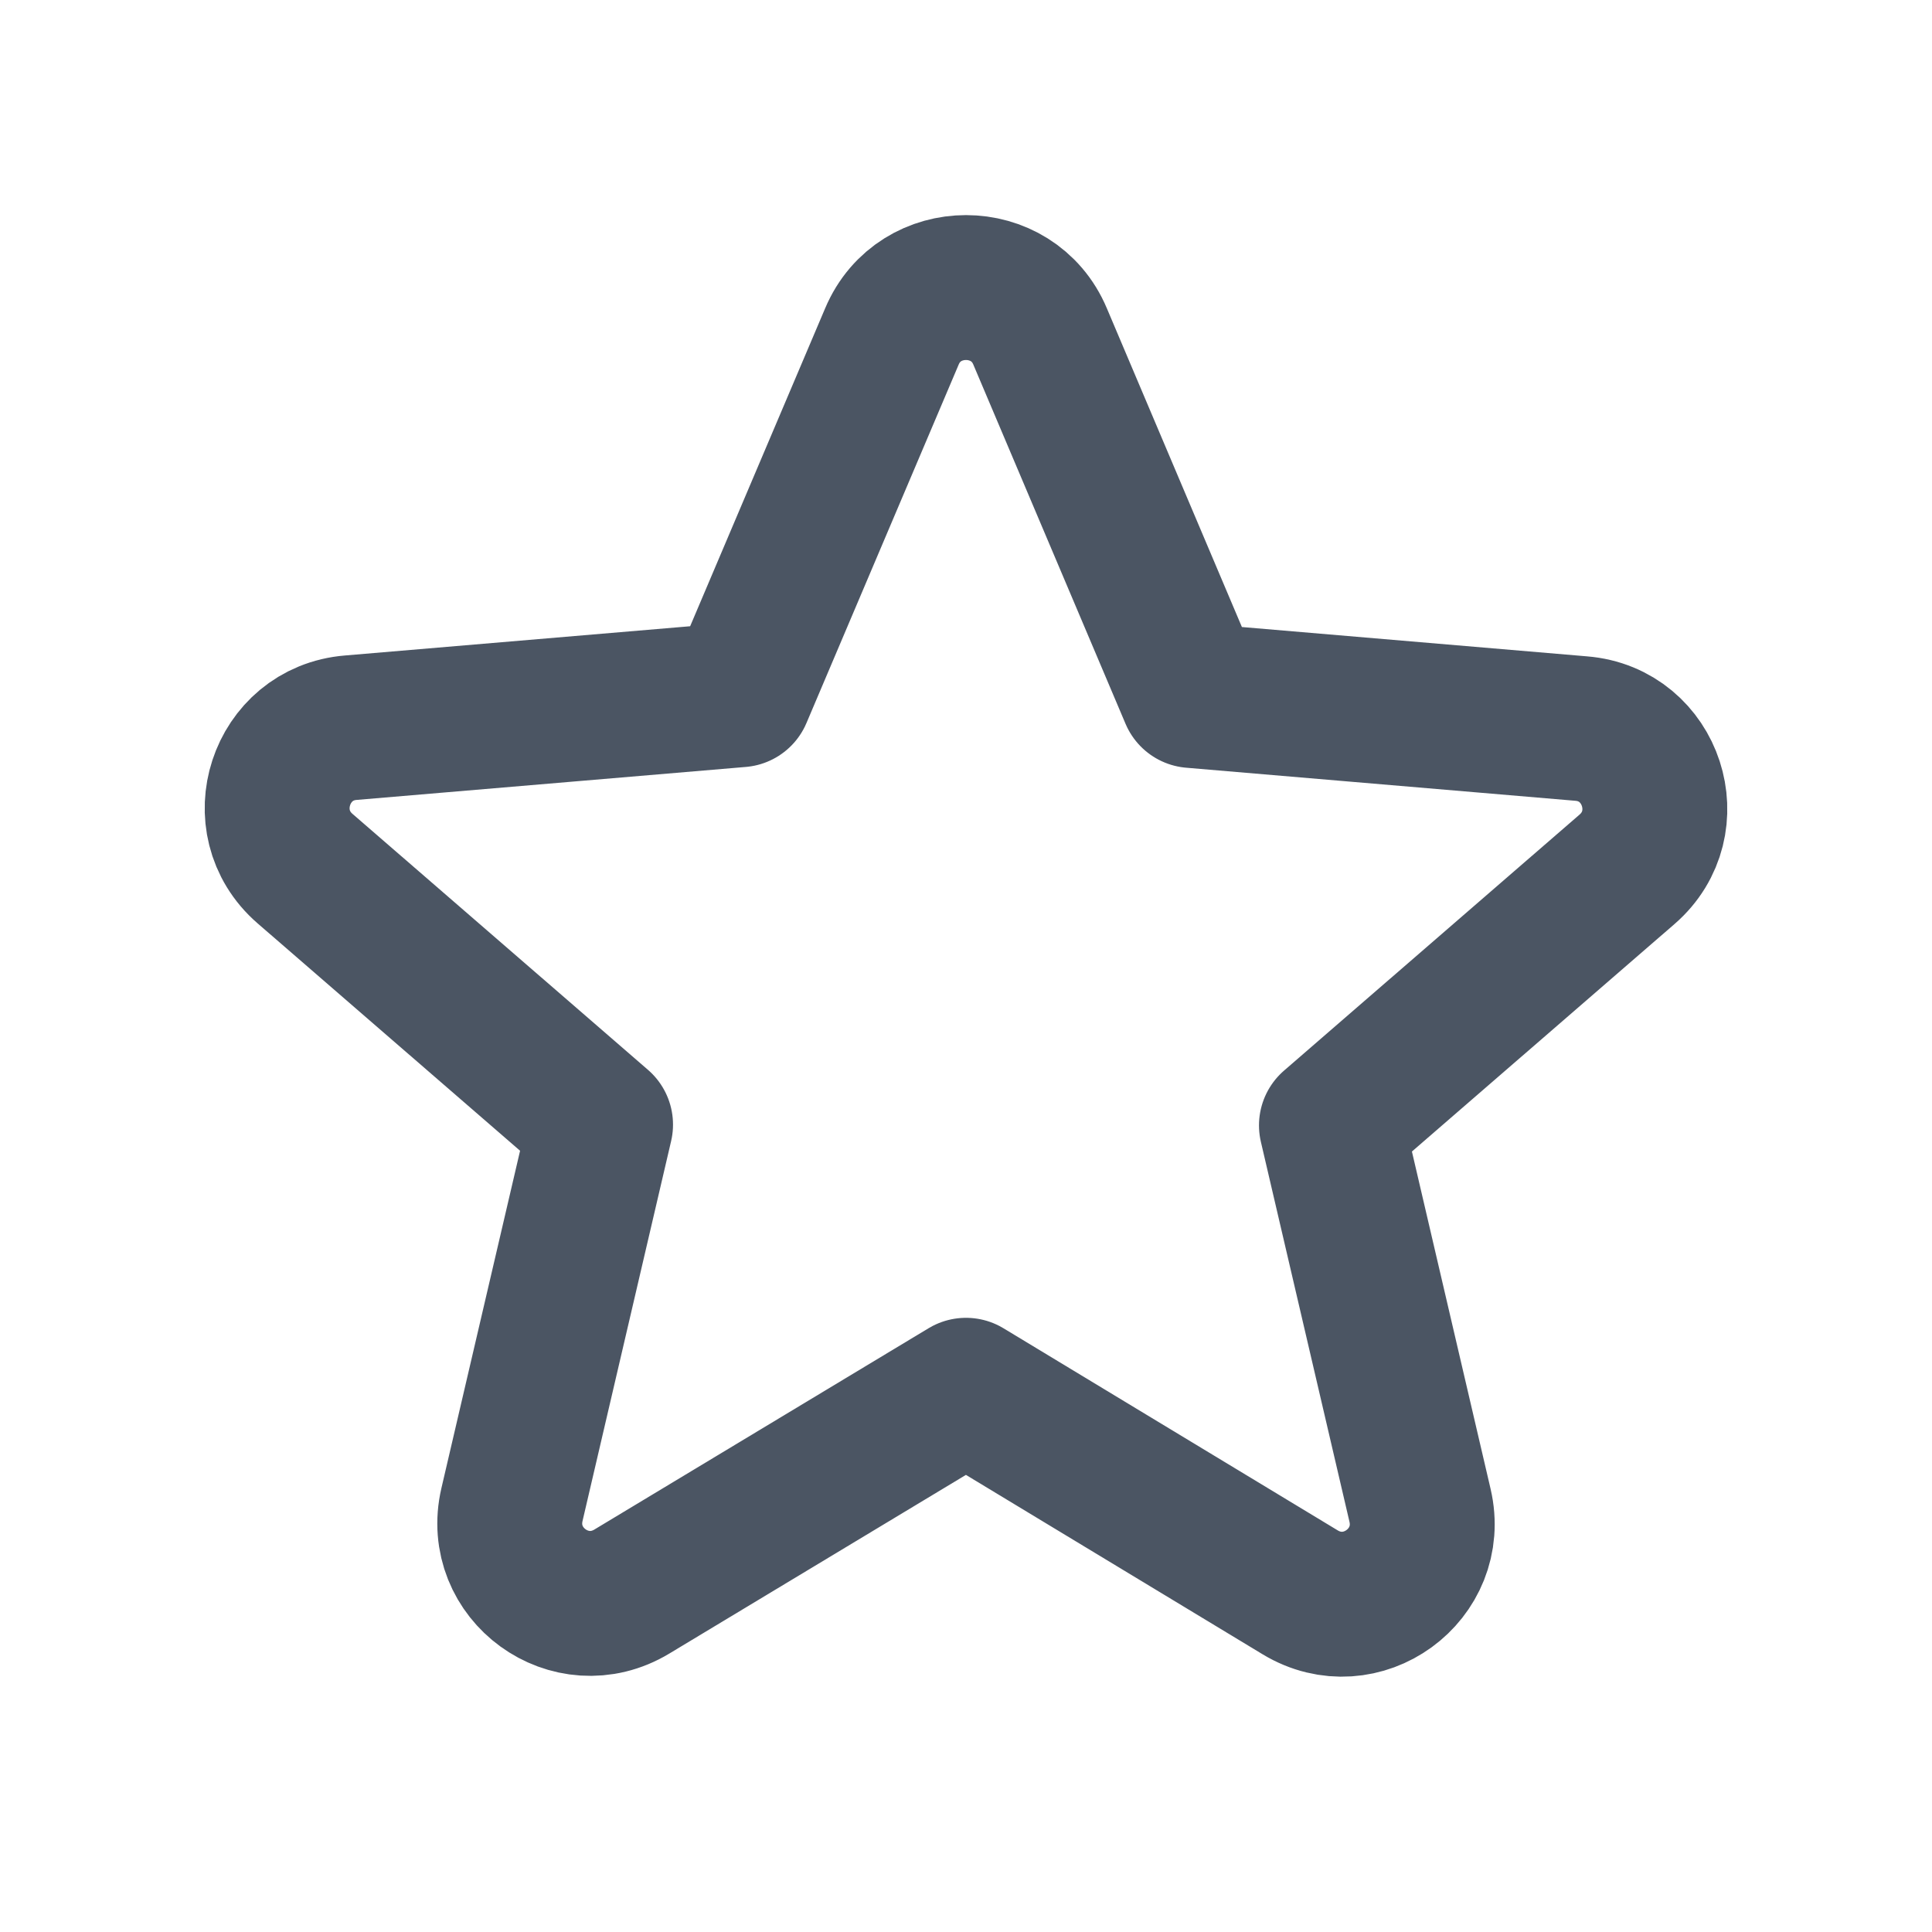
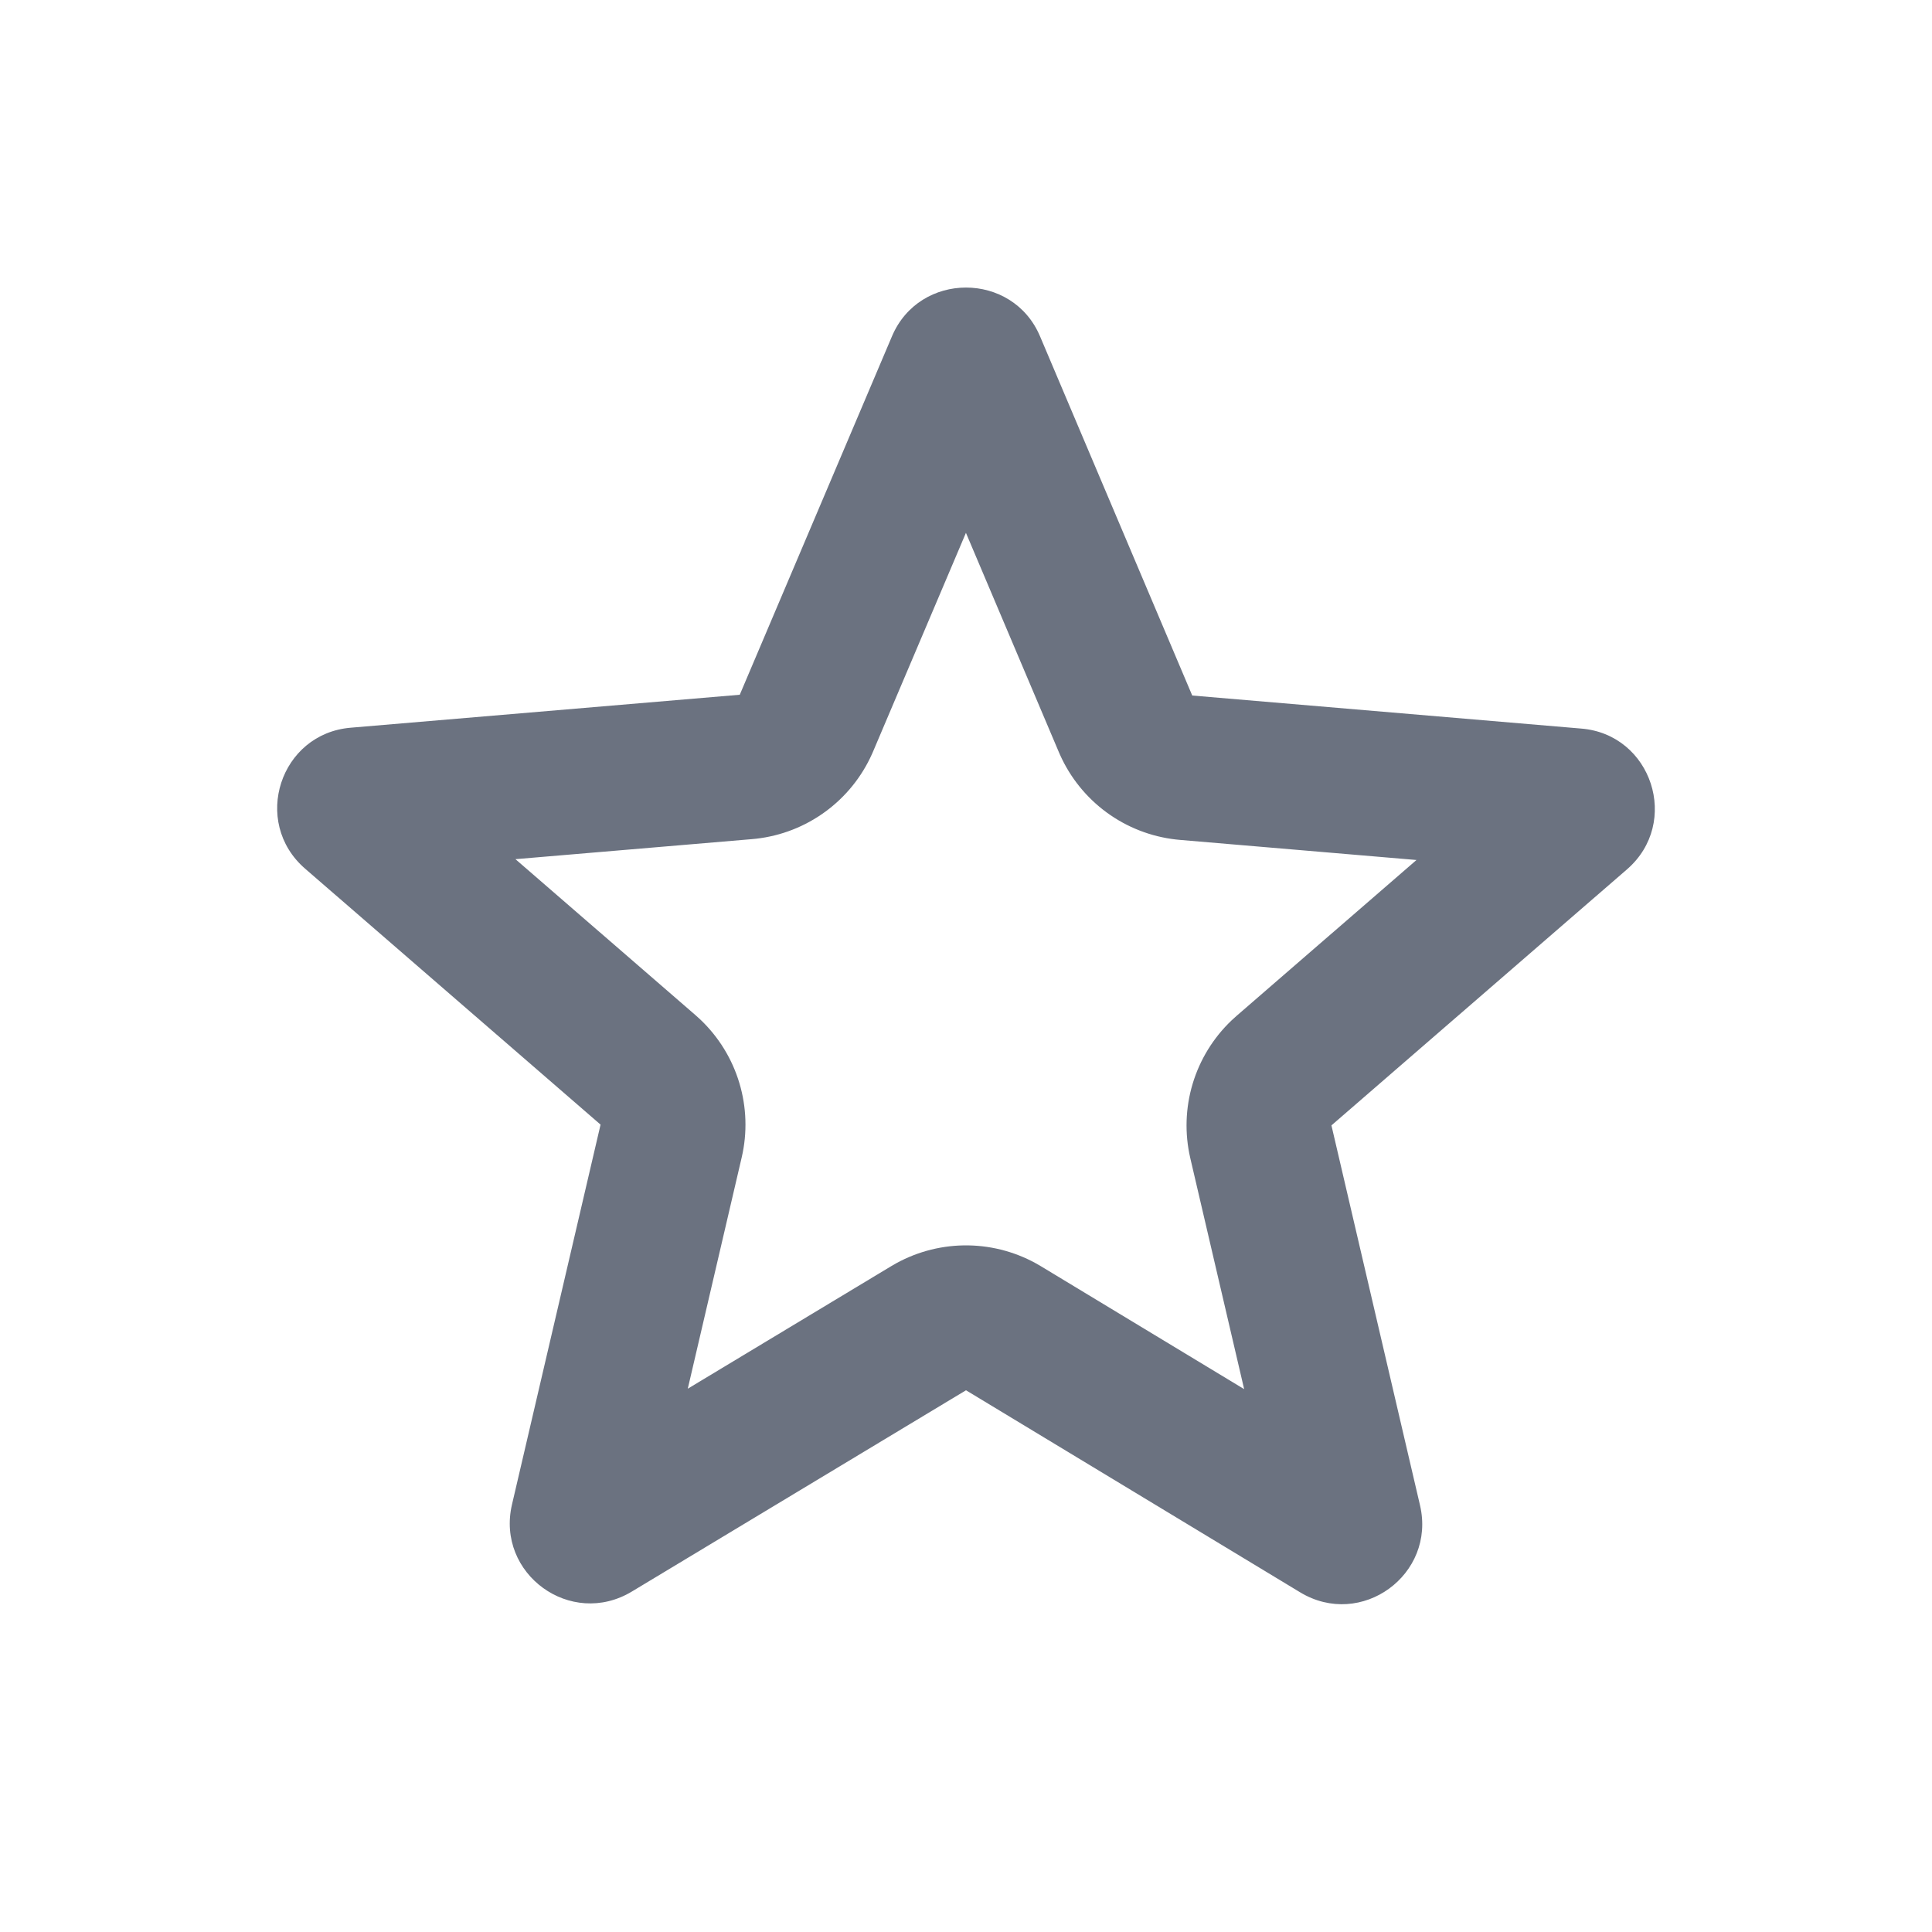
- <svg xmlns="http://www.w3.org/2000/svg" preserveAspectRatio="none" overflow="visible" style="display: block;" width="20" height="20" viewBox="0 0 20 20" fill="none">
-   <g id="Icon">
-     <path id="Vector" d="M10 14.392L13.458 16.483C14.092 16.867 14.867 16.3 14.7 15.583L13.783 11.65L16.842 9C17.4 8.517 17.1 7.6 16.367 7.542L12.342 7.2L10.767 3.483C10.483 2.808 9.517 2.808 9.233 3.483L7.658 7.192L3.633 7.533C2.9 7.592 2.6 8.508 3.158 8.992L6.217 11.642L5.3 15.575C5.133 16.292 5.908 16.858 6.542 16.475L10 14.392Z" stroke="#4B5563" stroke-width="1.5" stroke-linejoin="round" />
-   </g>
+ <svg xmlns="http://www.w3.org/2000/svg" width="20" height="20" viewBox="0 0 20 20" fill="none">
+   <defs>
+     <clipPath id="star">
+       <path d="M10 14.392L13.458 16.483C14.092 16.867 14.867 16.3 14.7 15.583L13.783 11.65L16.842 9C17.4 8.517 17.1 7.6 16.367 7.542L12.342 7.2L10.767 3.483C10.483 2.808 9.517 2.808 9.233 3.483L7.658 7.192L3.633 7.533C2.9 7.592 2.6 8.508 3.158 8.992L6.217 11.642L5.3 15.575C5.133 16.292 5.908 16.858 6.542 16.475L10 14.392Z" />
+     </clipPath>
+   </defs>
+   <path clip-path="url(#star)" d="M10 14.392L13.458 16.483C14.092 16.867 14.867 16.3 14.7 15.583L13.783 11.65L16.842 9C17.4 8.517 17.1 7.6 16.367 7.542L12.342 7.2L10.767 3.483C10.483 2.808 9.517 2.808 9.233 3.483L7.658 7.192L3.633 7.533C2.9 7.592 2.6 8.508 3.158 8.992L6.217 11.642L5.3 15.575C5.133 16.292 5.908 16.858 6.542 16.475L10 14.392Z" stroke="#6B7280" stroke-width="3" stroke-linejoin="round" />
</svg>
